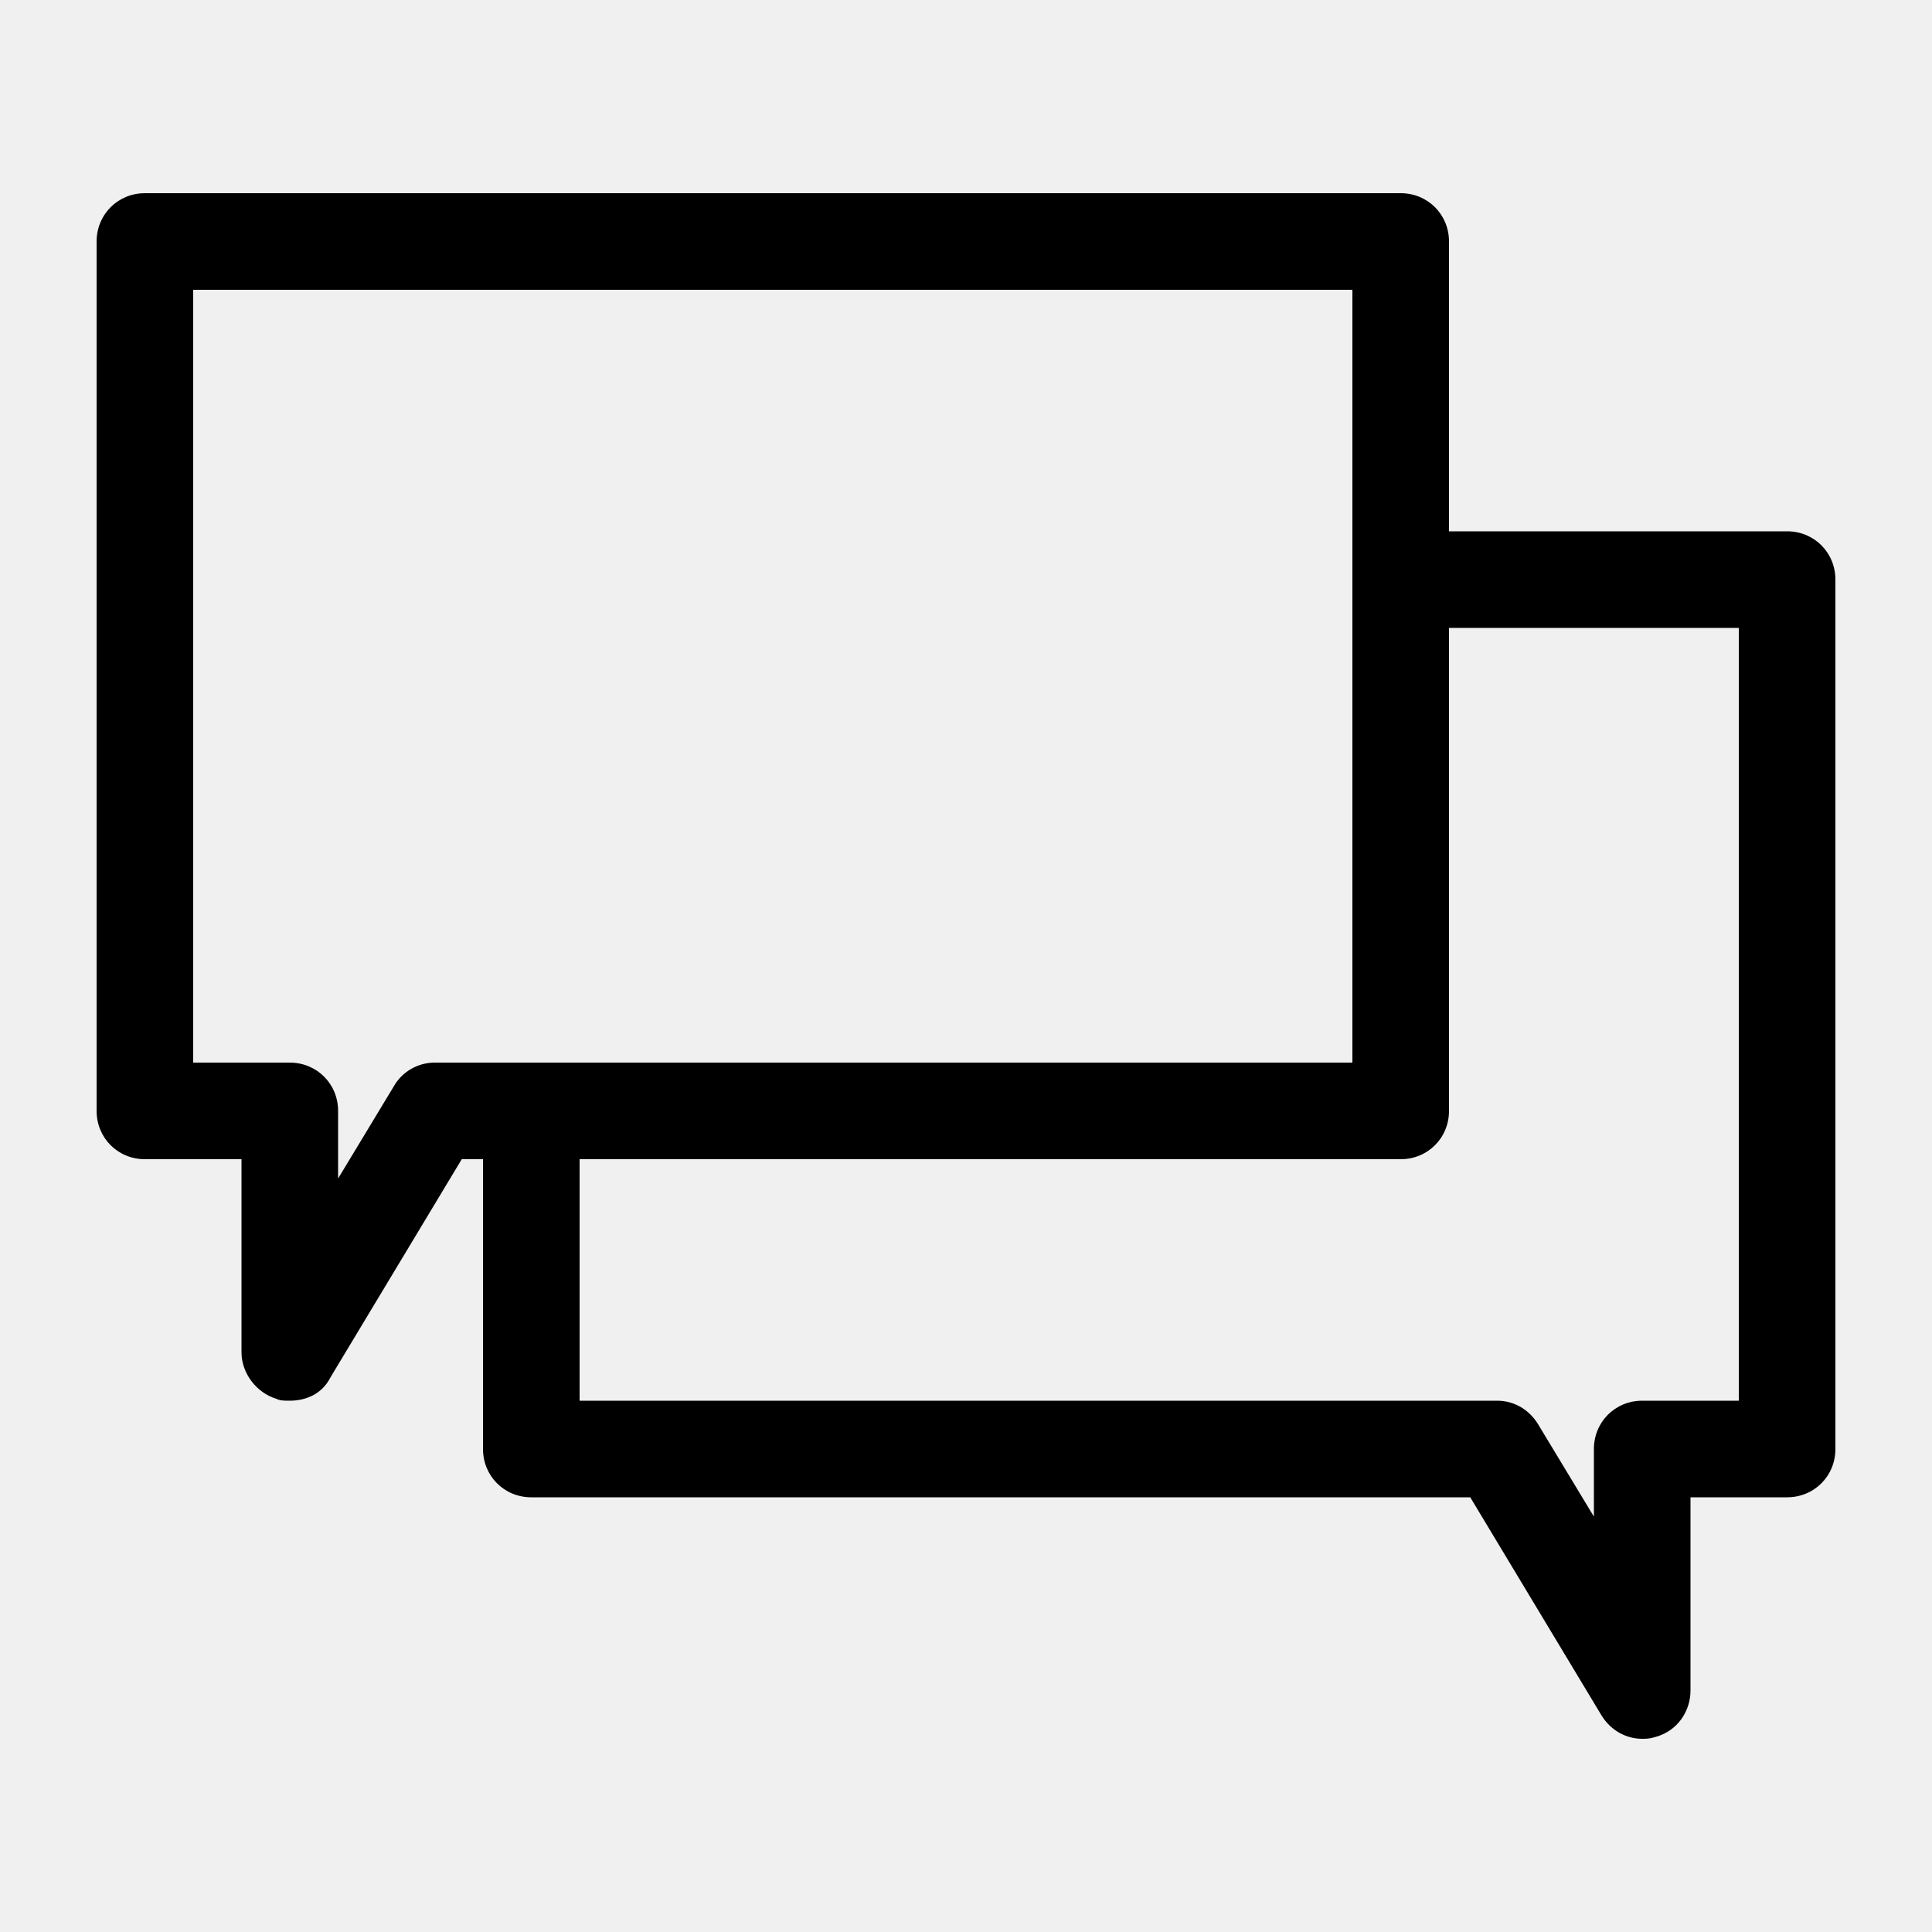
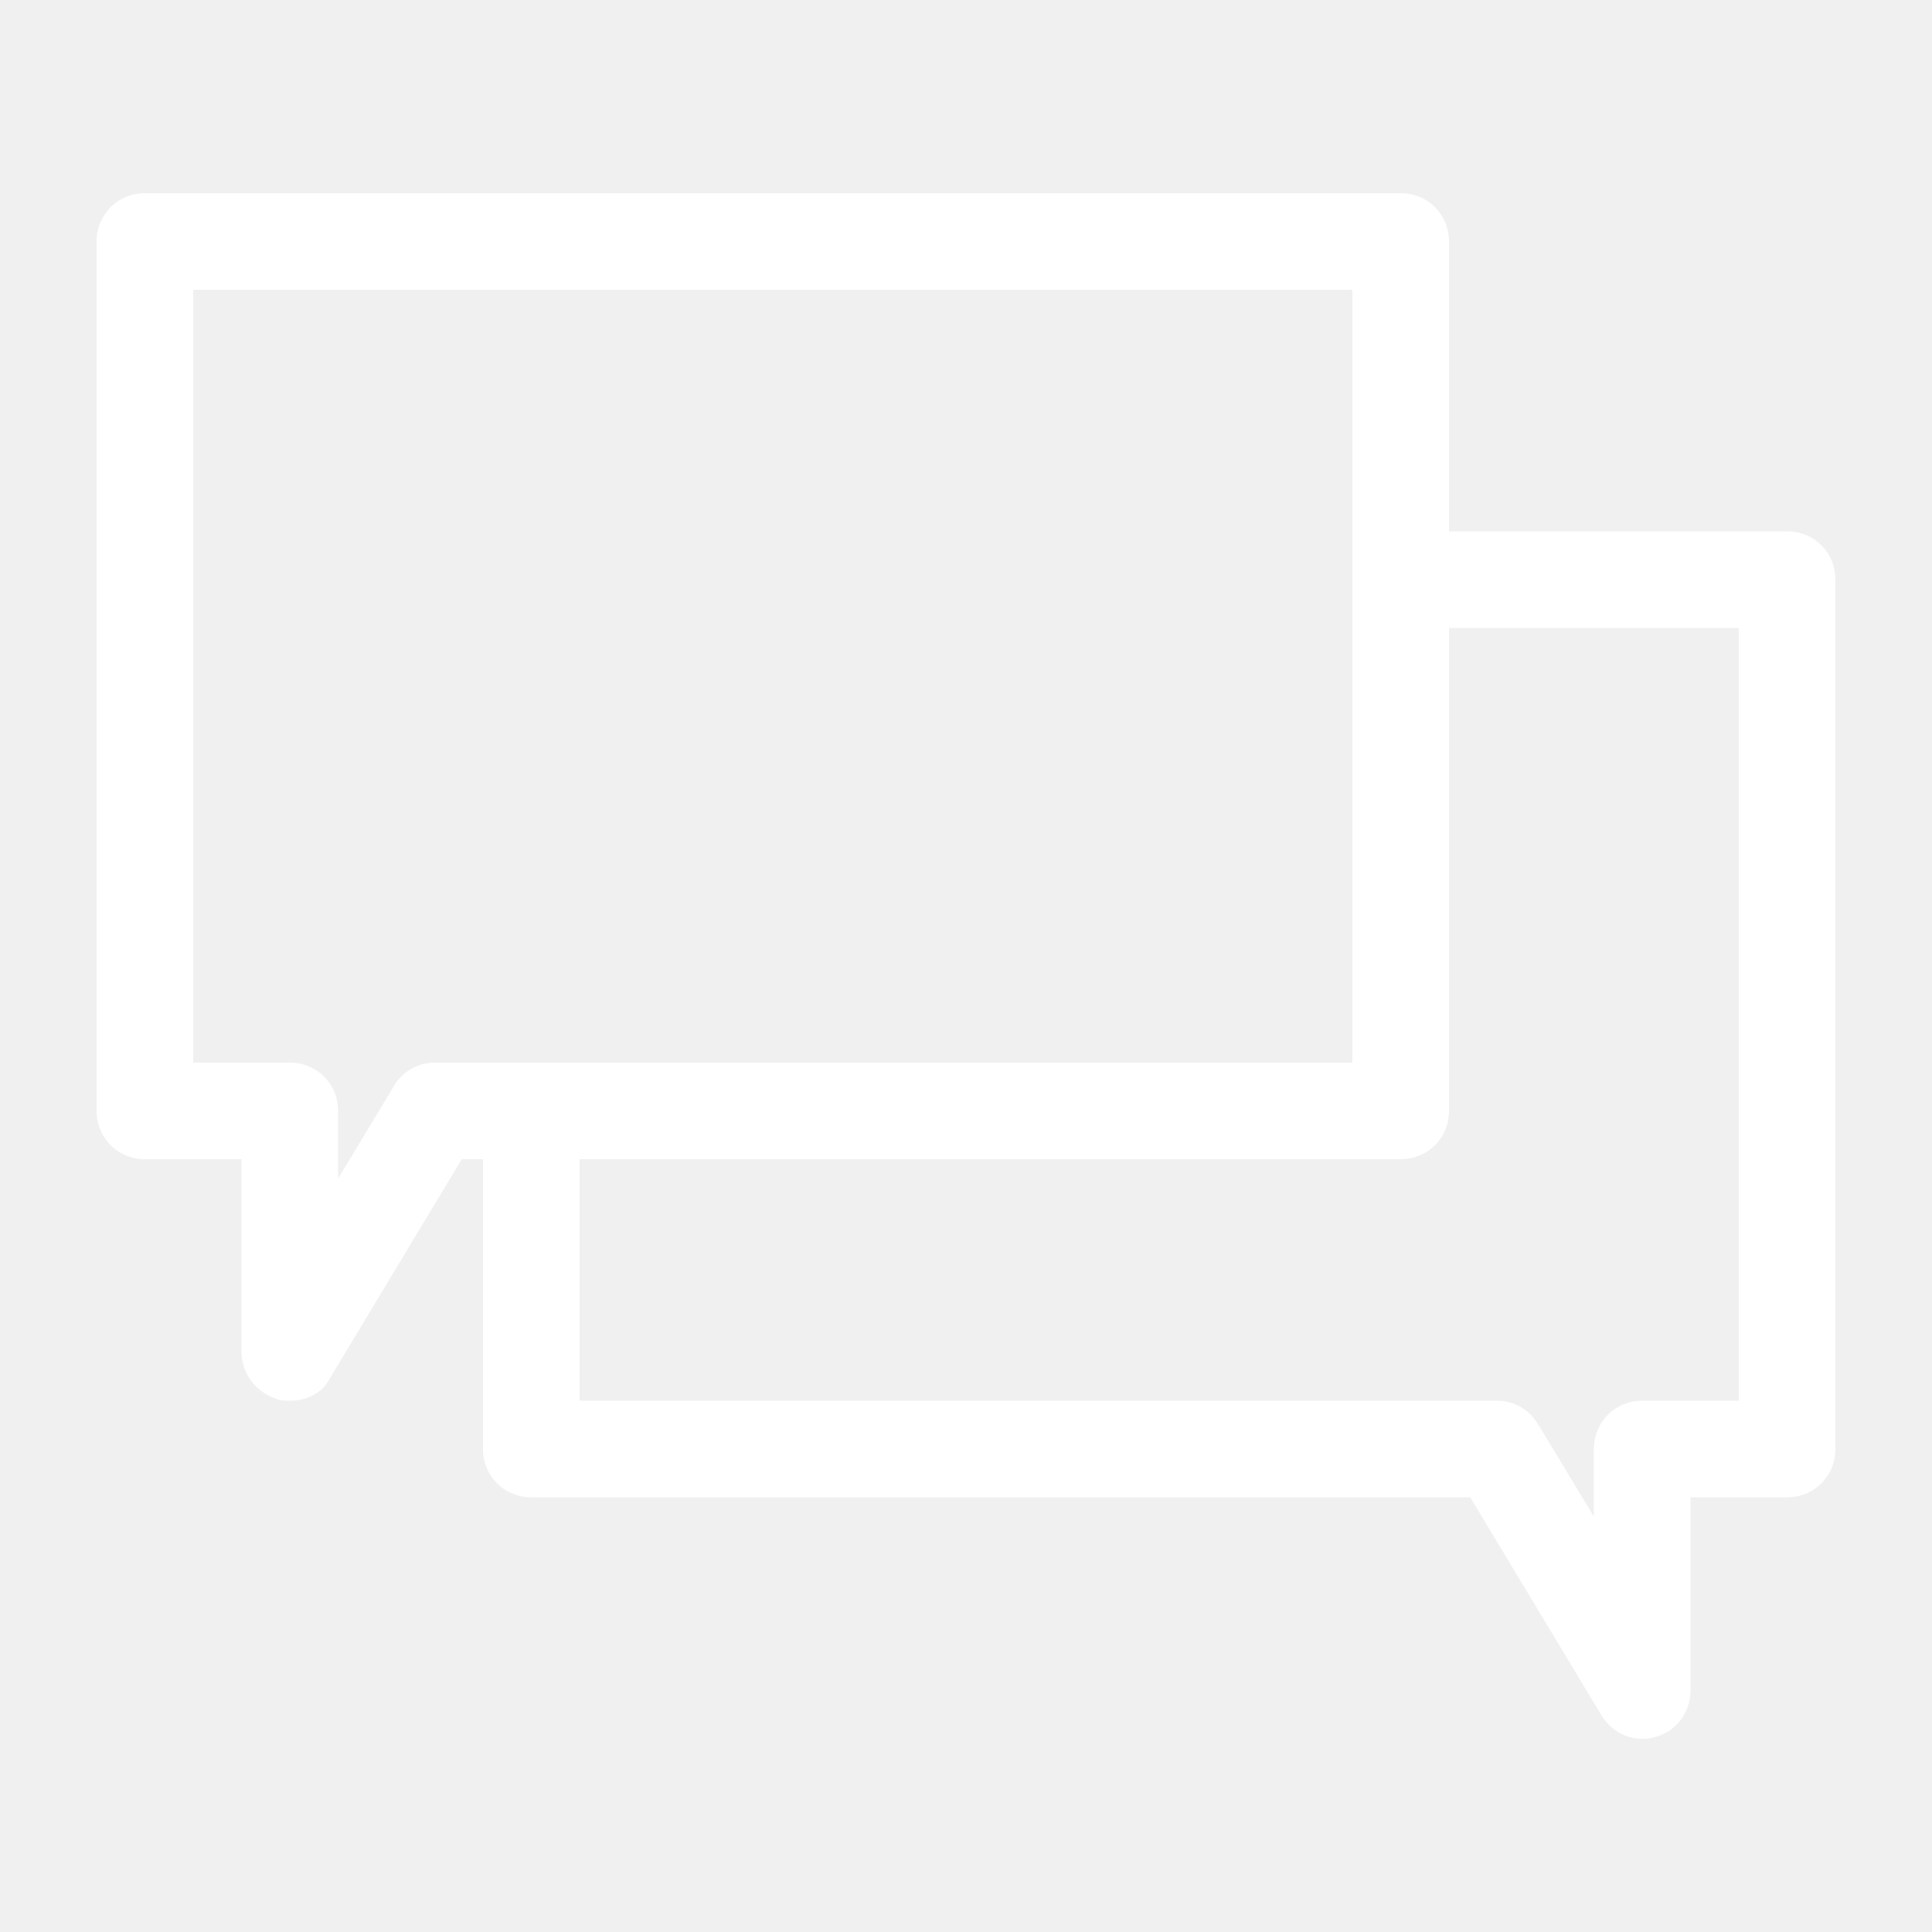
<svg xmlns="http://www.w3.org/2000/svg" width="1200pt" height="1200pt" version="1.1" viewBox="0 0 1200 1200">
-   <path d="m1110 330h-210v-180c0-16.801-13.199-30-30-30h-780c-16.801 0-30 13.199-30 30v540c0 16.801 13.199 30 30 30h60v120c0 13.199 9.602 25.199 21.602 28.801 2.398 1.199 4.801 1.199 8.398 1.199 10.801 0 20.398-4.801 25.199-14.398l81.602-135.6h13.199v180c0 16.801 13.199 30 30 30h583.2l81.602 135.6c6 9.602 15.602 14.398 25.199 14.398 2.398 0 4.801 0 8.398-1.199 13.199-3.602 21.602-15.602 21.602-28.801v-120h60c16.801 0 30-13.199 30-30v-540c0-16.801-13.199-30-30-30zm-30 540h-60c-16.801 0-30 13.199-30 30v42l-34.801-57.602c-6-9.602-15.602-14.398-25.199-14.398h-570v-150h510c16.801 0 30-13.199 30-30v-300h180zm-835.2-195.6-34.801 57.602v-42c0-16.801-13.199-30-30-30h-60v-480h720v480h-570c-10.801 0-20.398 6-25.199 14.398z" />
+   <g fill="#ffffff">
+     <path d="m1110 330h-210v-180c0-16.801-13.199-30-30-30h-780c-16.801 0-30 13.199-30 30v540c0 16.801 13.199 30 30 30h60v120c0 13.199 9.602 25.199 21.602 28.801 2.398 1.199 4.801 1.199 8.398 1.199 10.801 0 20.398-4.801 25.199-14.398l81.602-135.6h13.199v180c0 16.801 13.199 30 30 30h583.2l81.602 135.6c6 9.602 15.602 14.398 25.199 14.398 2.398 0 4.801 0 8.398-1.199 13.199-3.602 21.602-15.602 21.602-28.801v-120h60c16.801 0 30-13.199 30-30v-540c0-16.801-13.199-30-30-30zm-30 540h-60c-16.801 0-30 13.199-30 30v42l-34.801-57.602c-6-9.602-15.602-14.398-25.199-14.398h-570v-150h510c16.801 0 30-13.199 30-30v-300h180zm-835.2-195.6-34.801 57.602v-42c0-16.801-13.199-30-30-30h-60v-480h720v480h-570c-10.801 0-20.398 6-25.199 14.398z" />
+   </g>
</svg>
